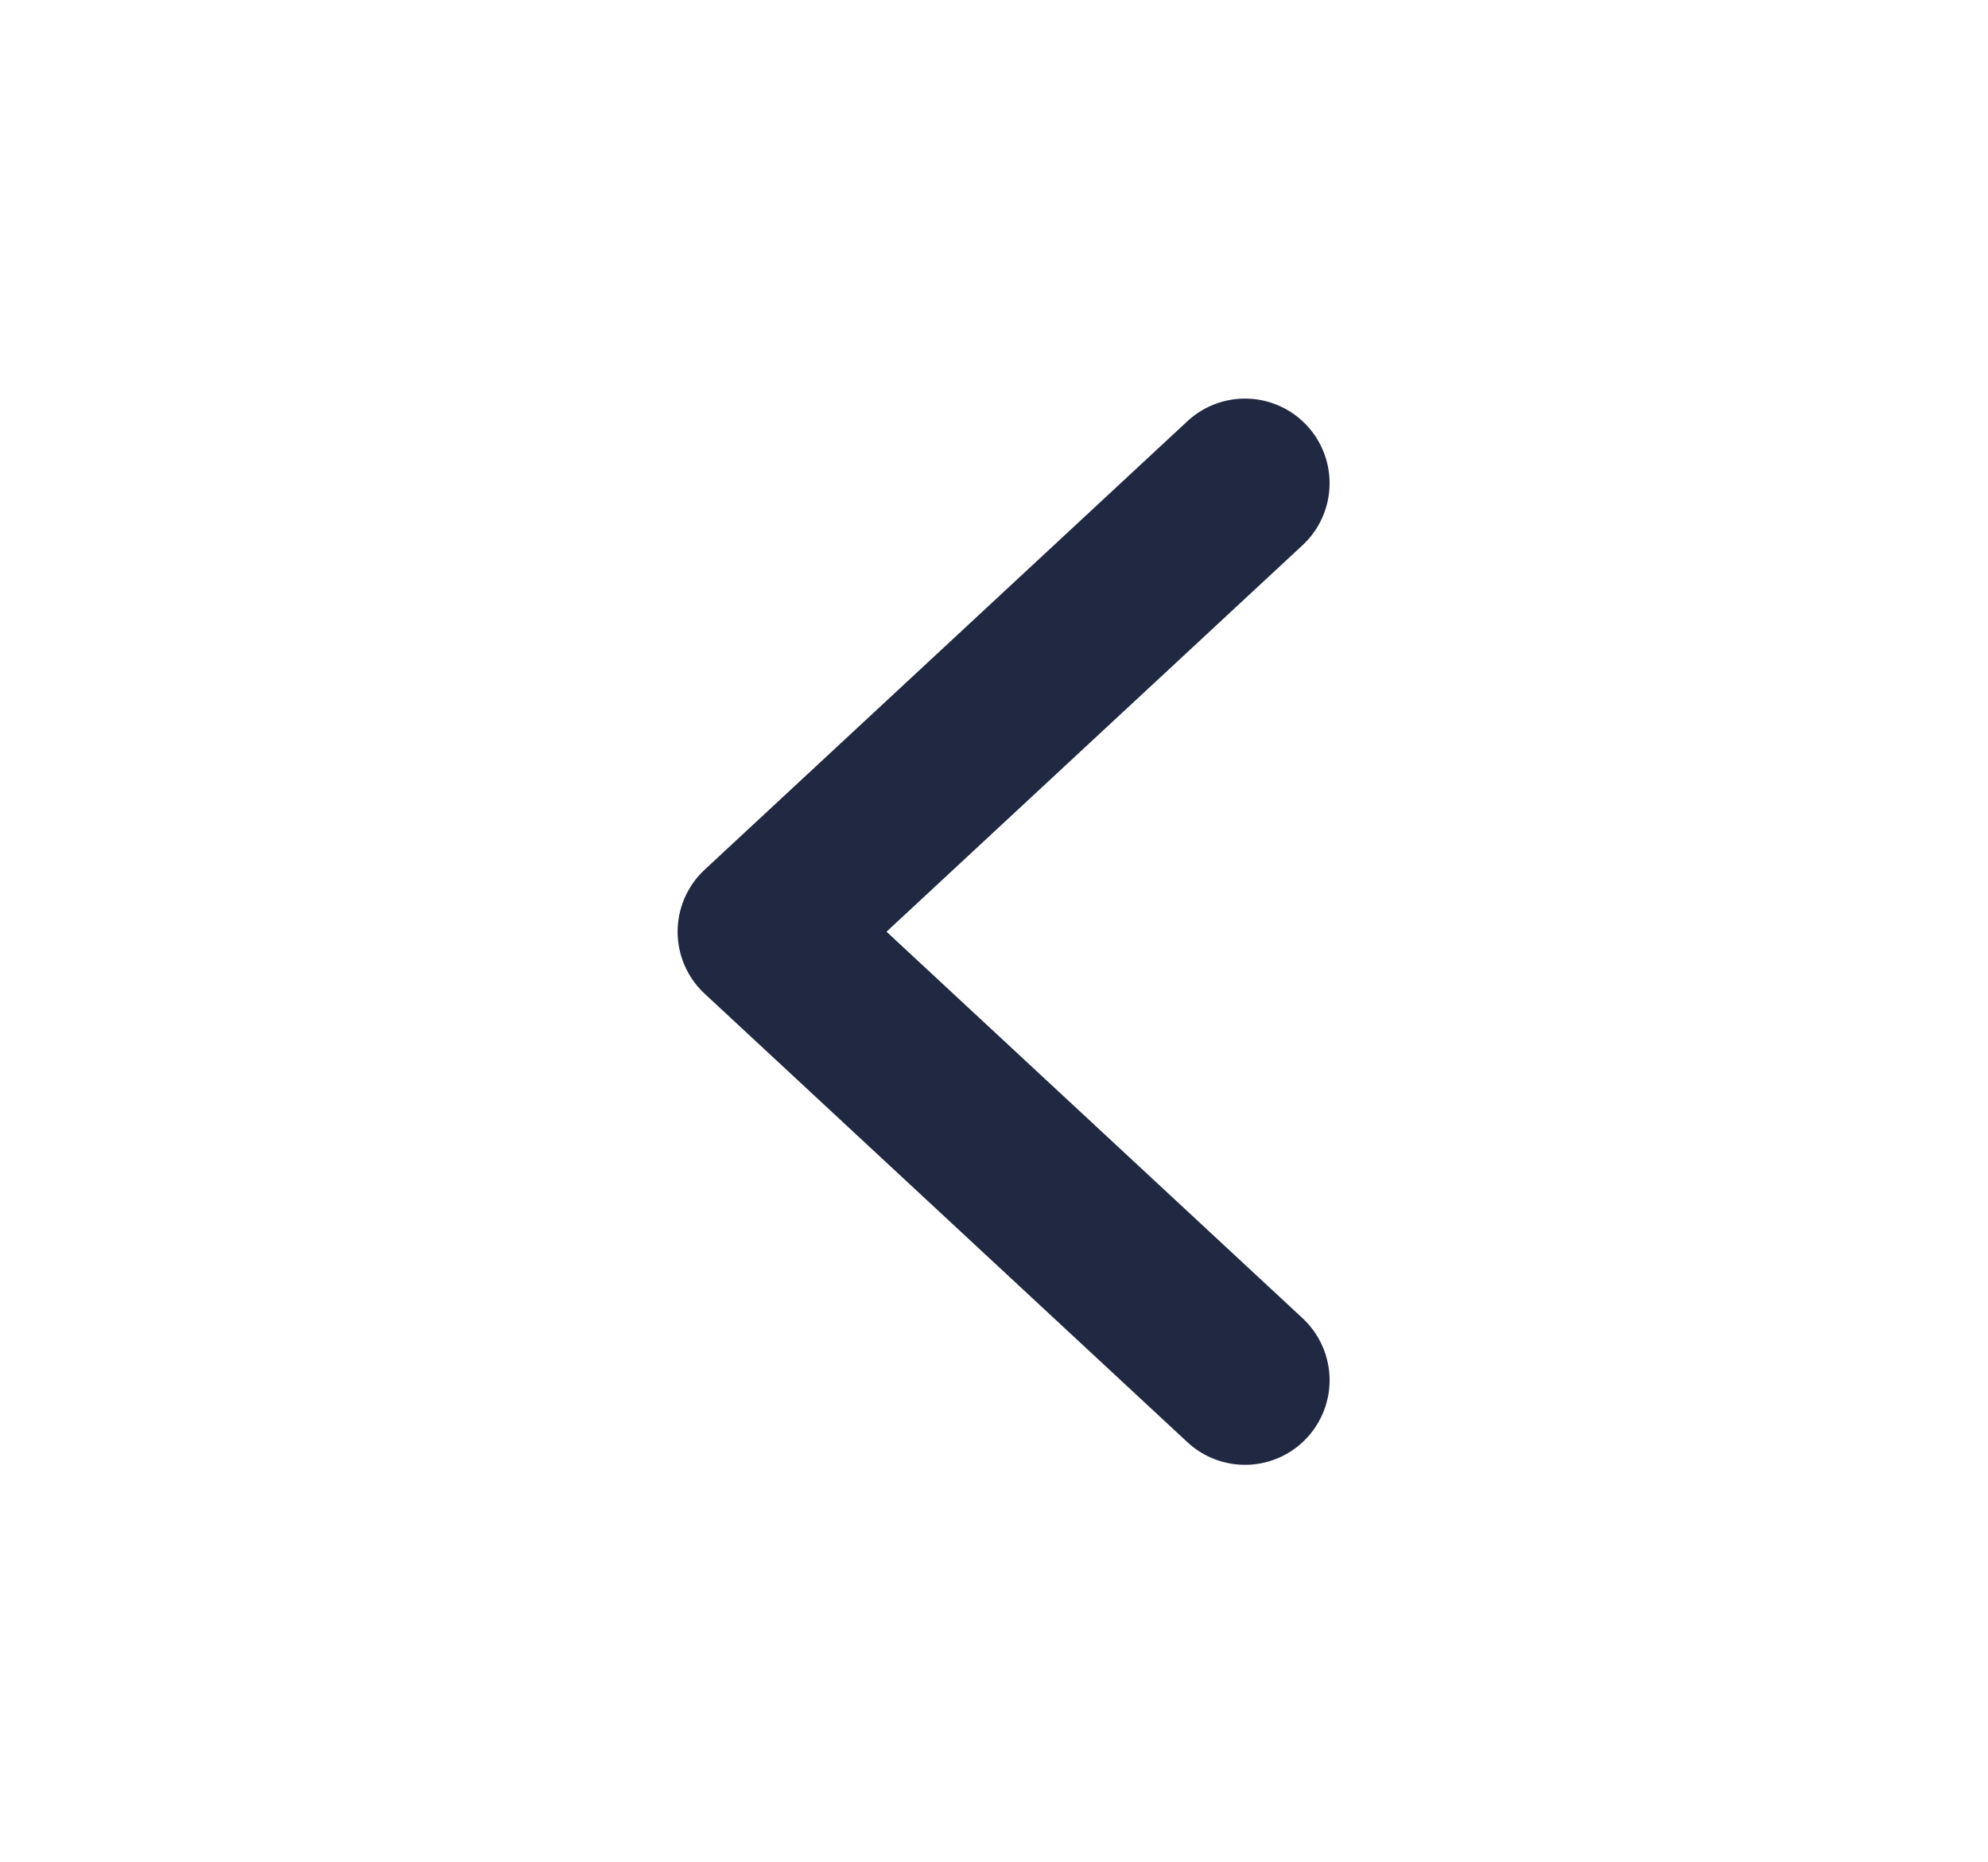
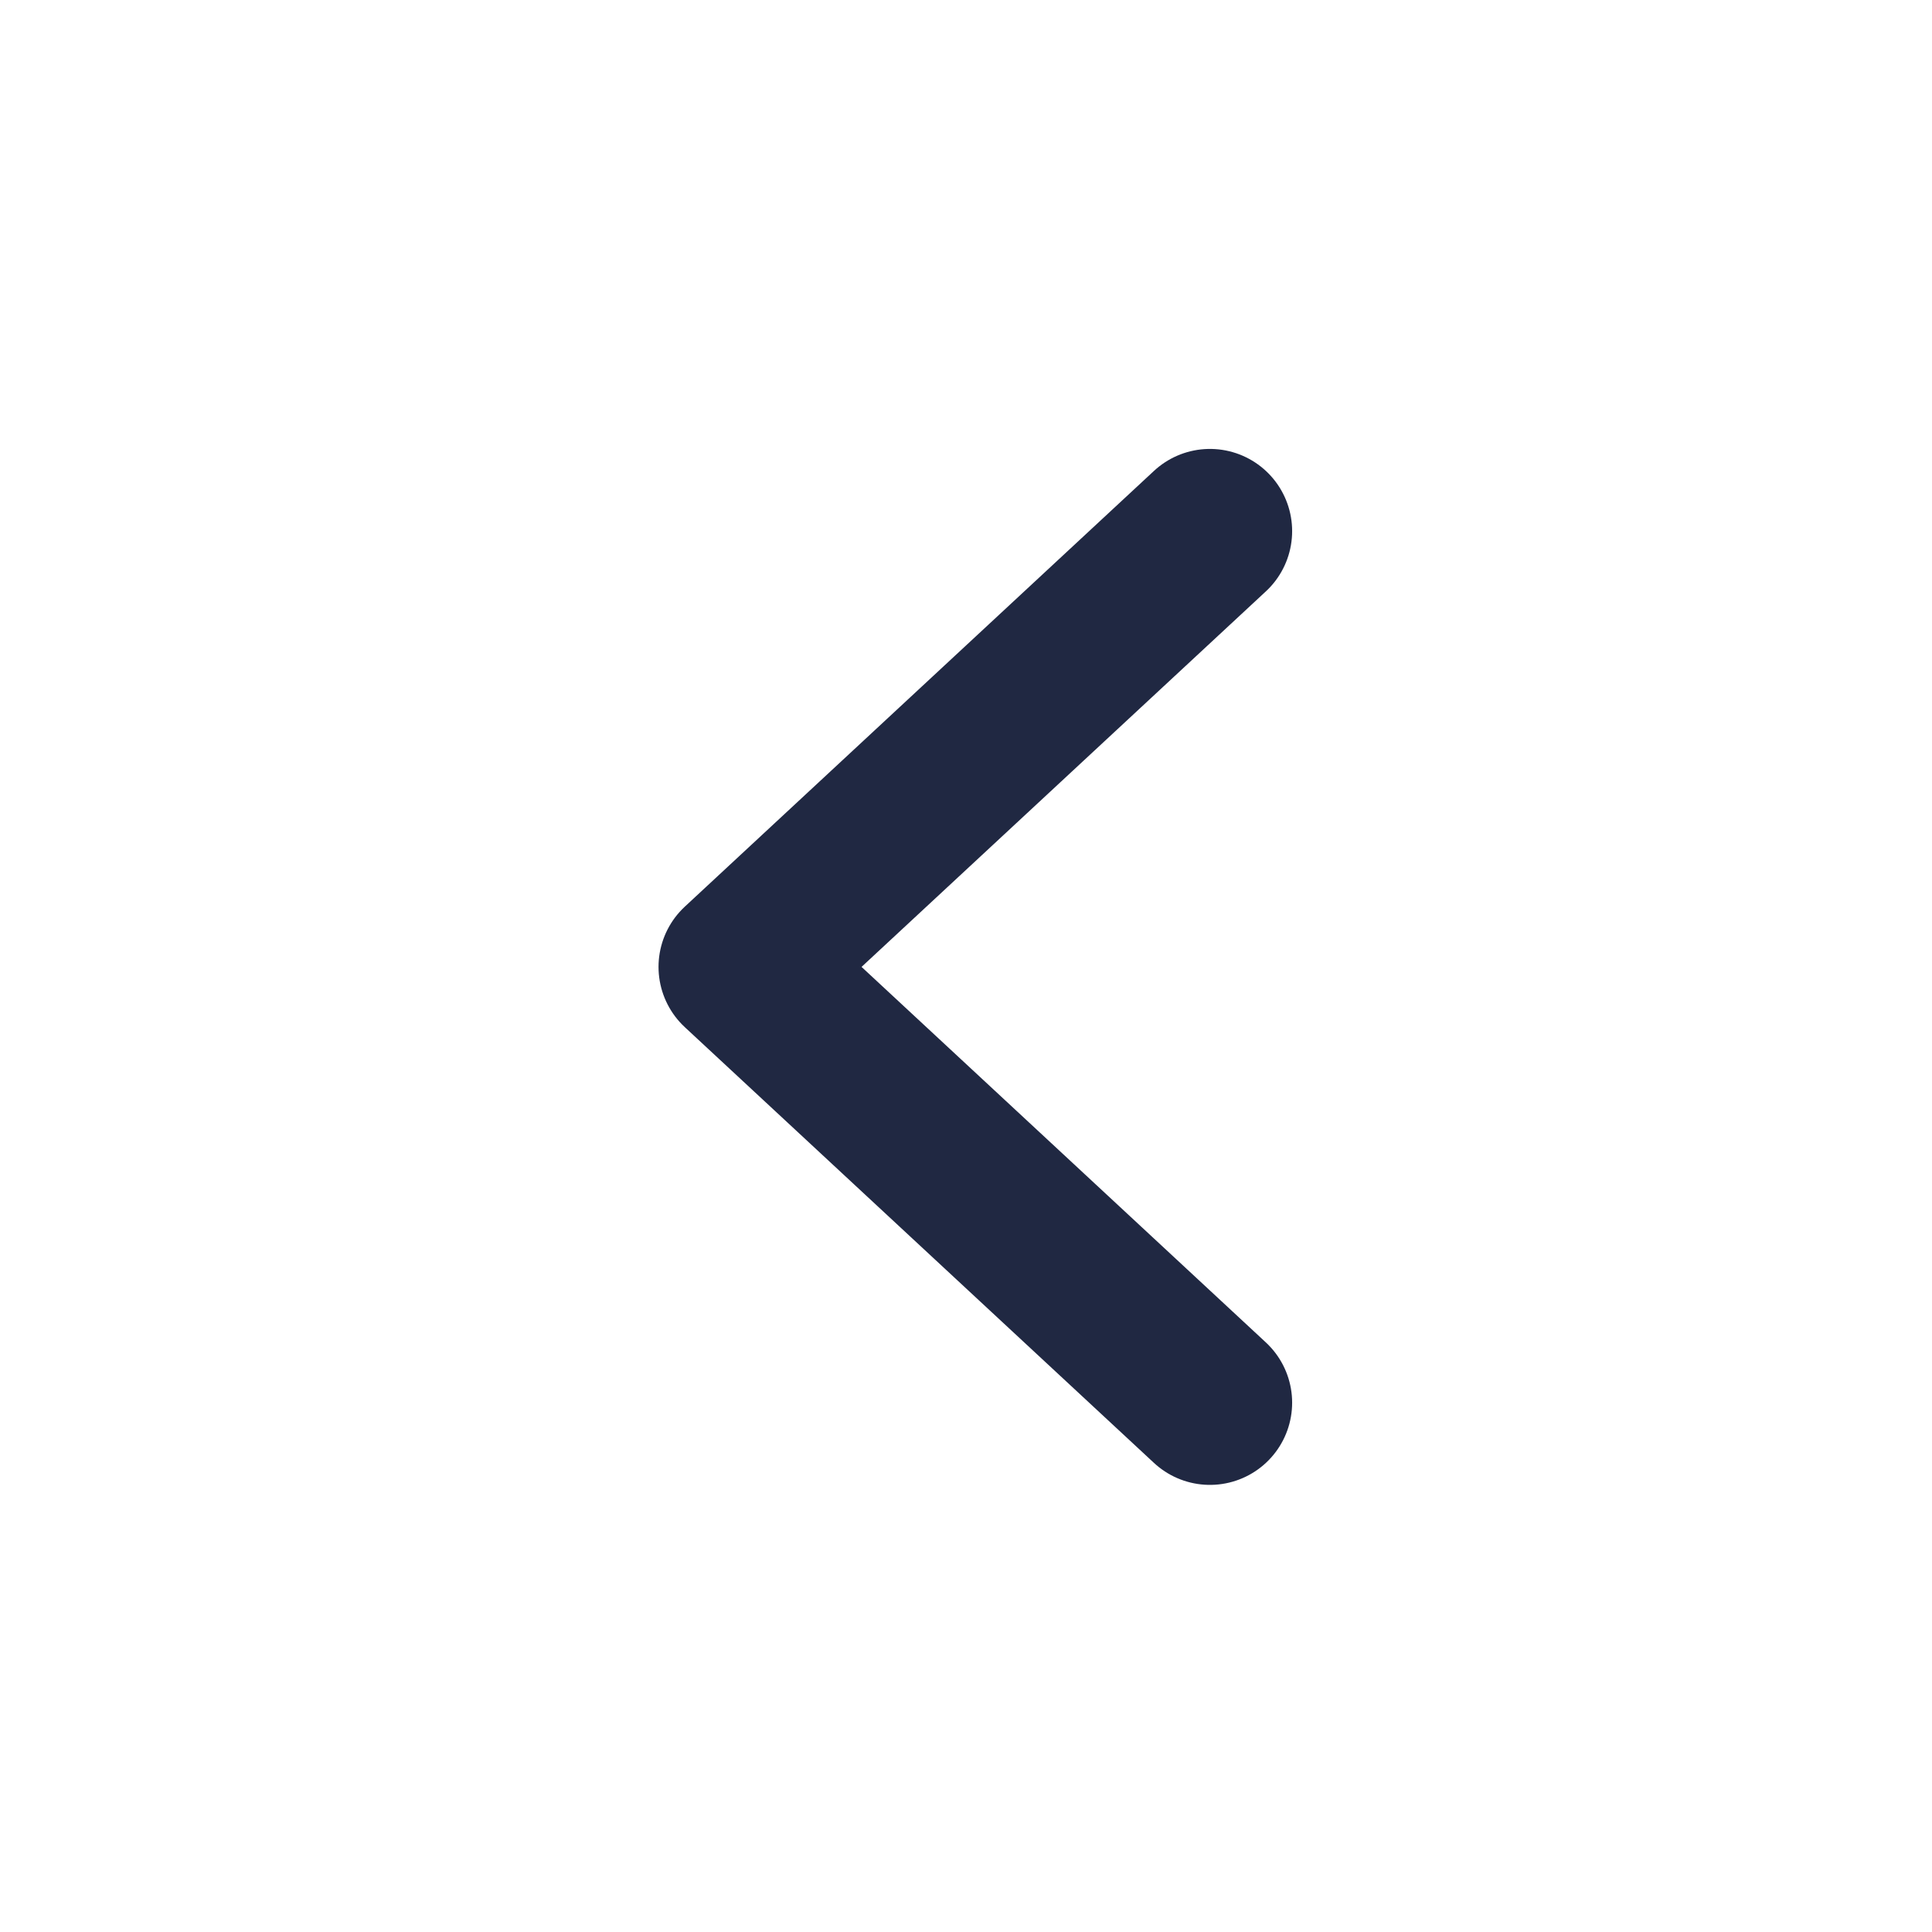
- <svg xmlns="http://www.w3.org/2000/svg" width="47" height="44" viewBox="0 0 47 44" fill="none">
+ <svg xmlns="http://www.w3.org/2000/svg" width="36" height="36" viewBox="0 0 47 44" fill="none">
  <path d="M29.434 32.623L18.02 22.022L29.434 11.421" stroke="#202842" stroke-width="4" stroke-linecap="round" stroke-linejoin="round" />
</svg>
